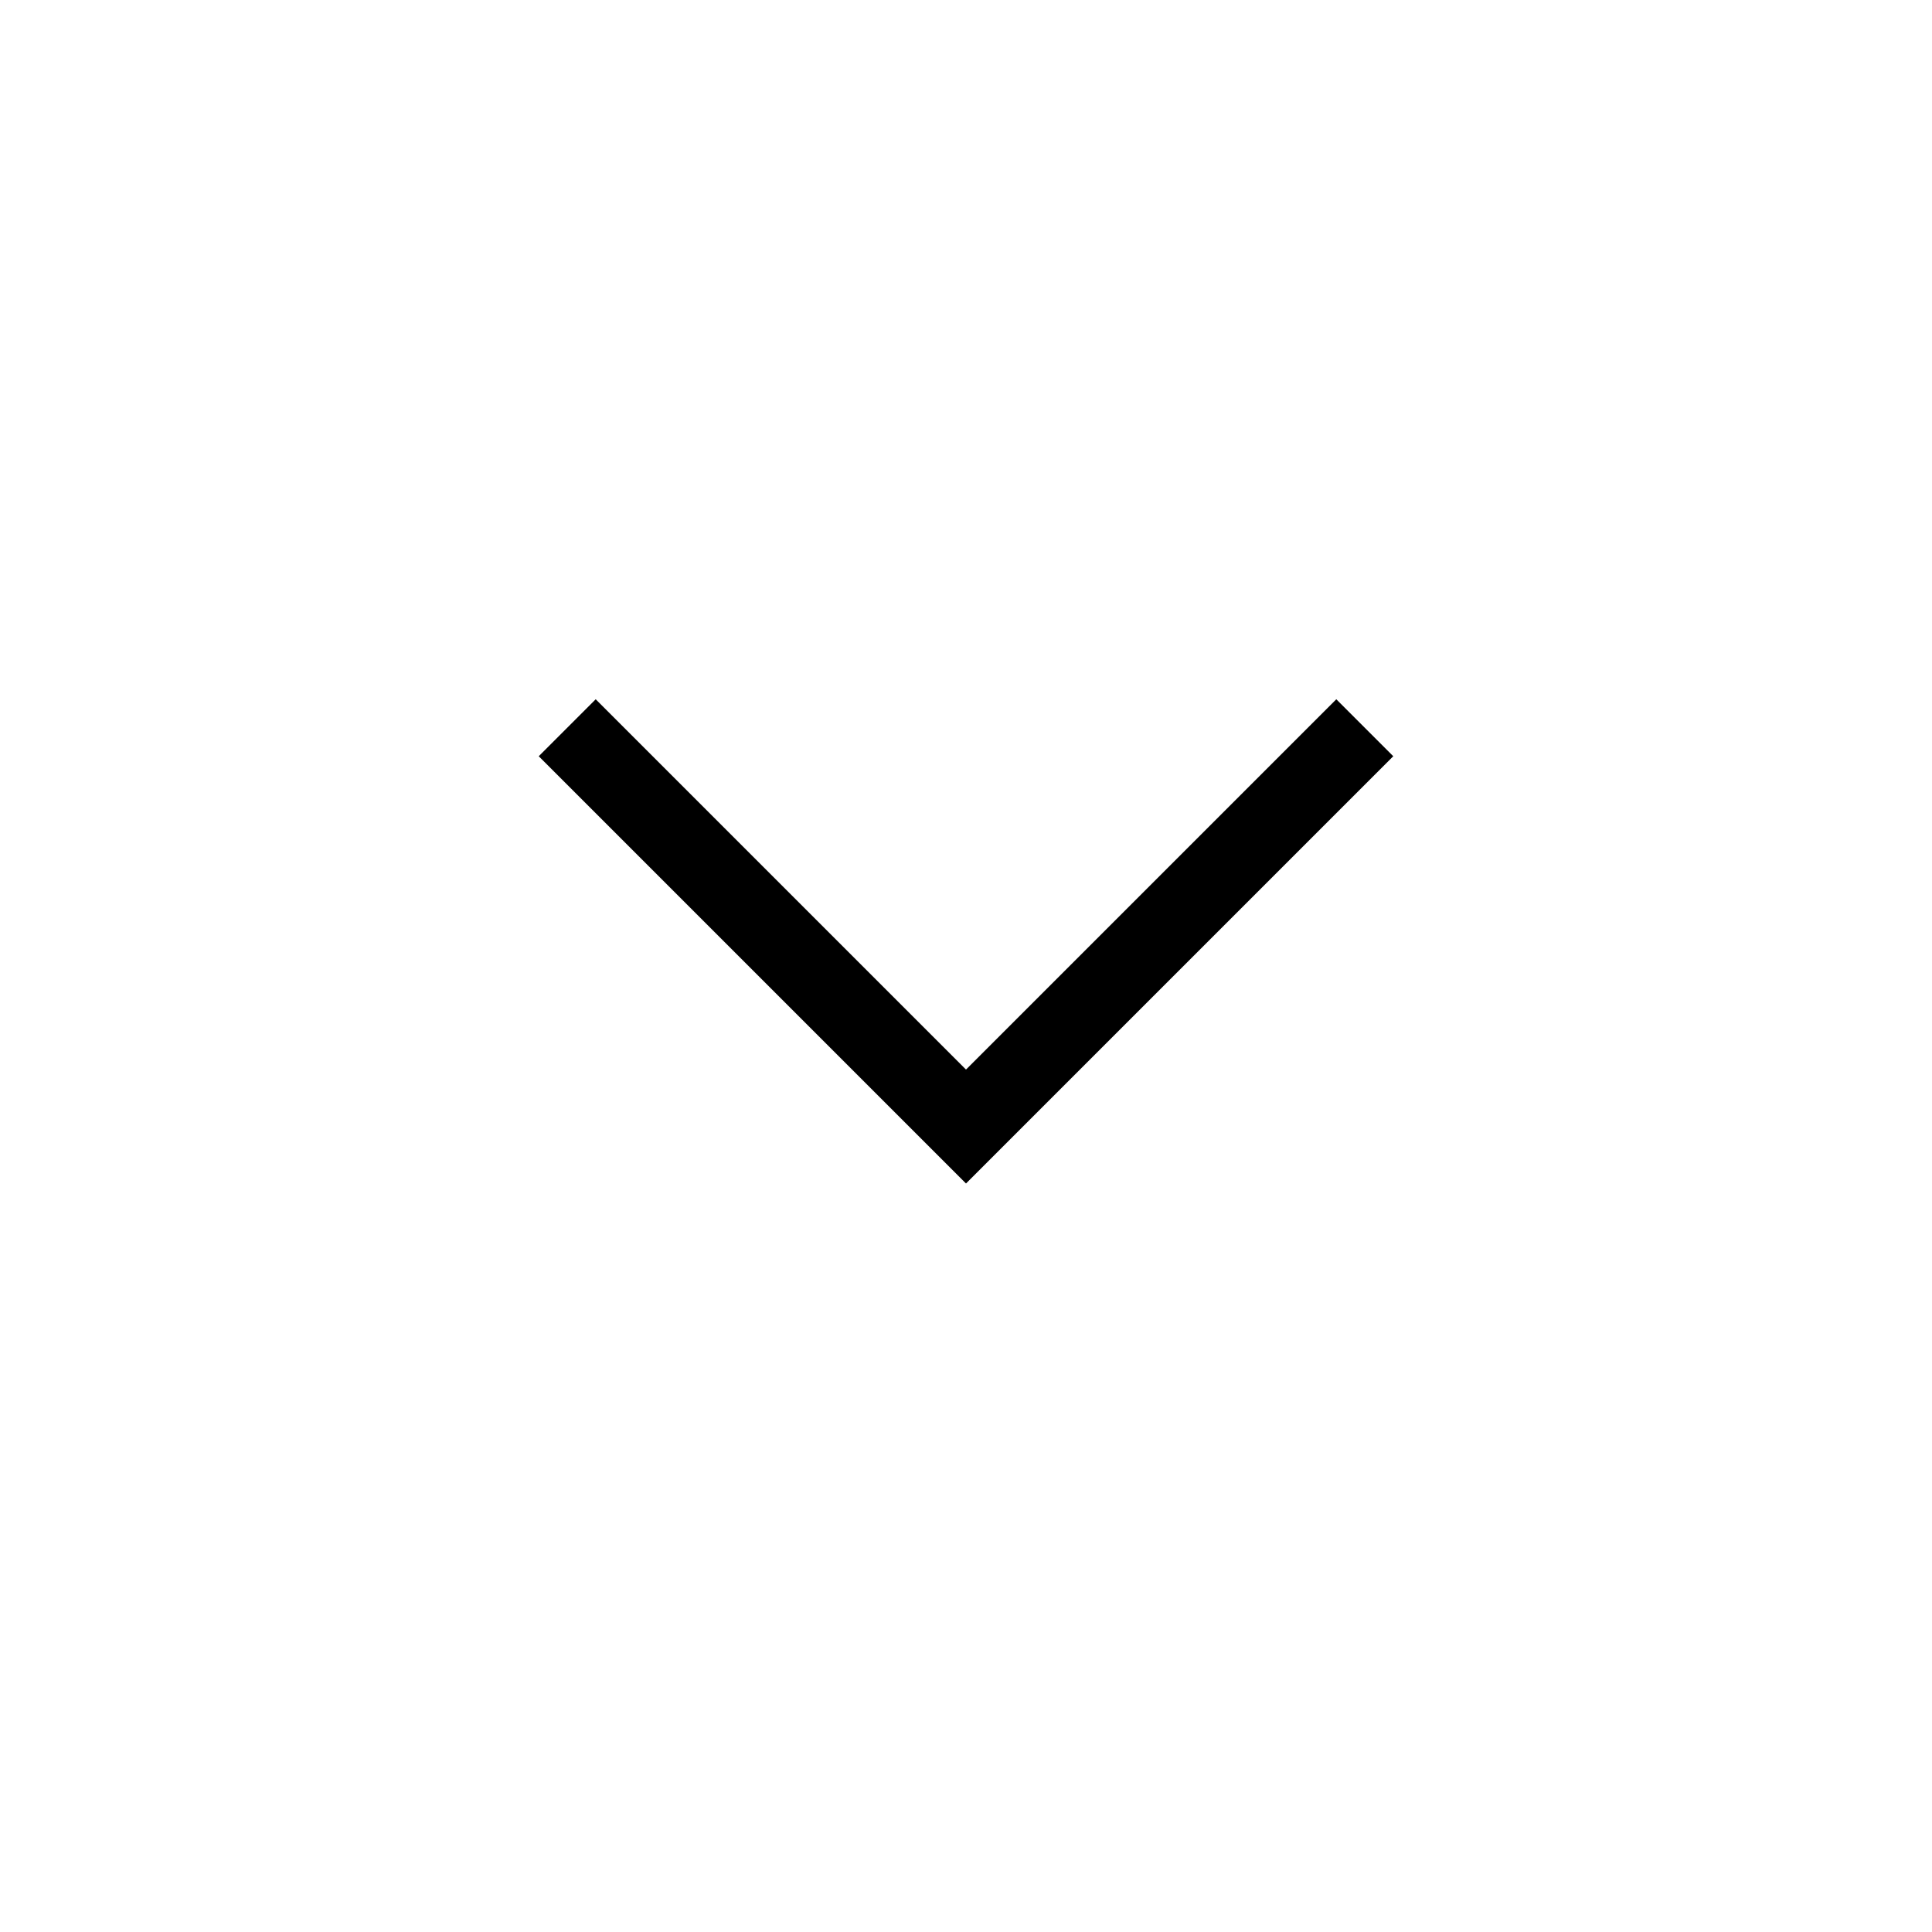
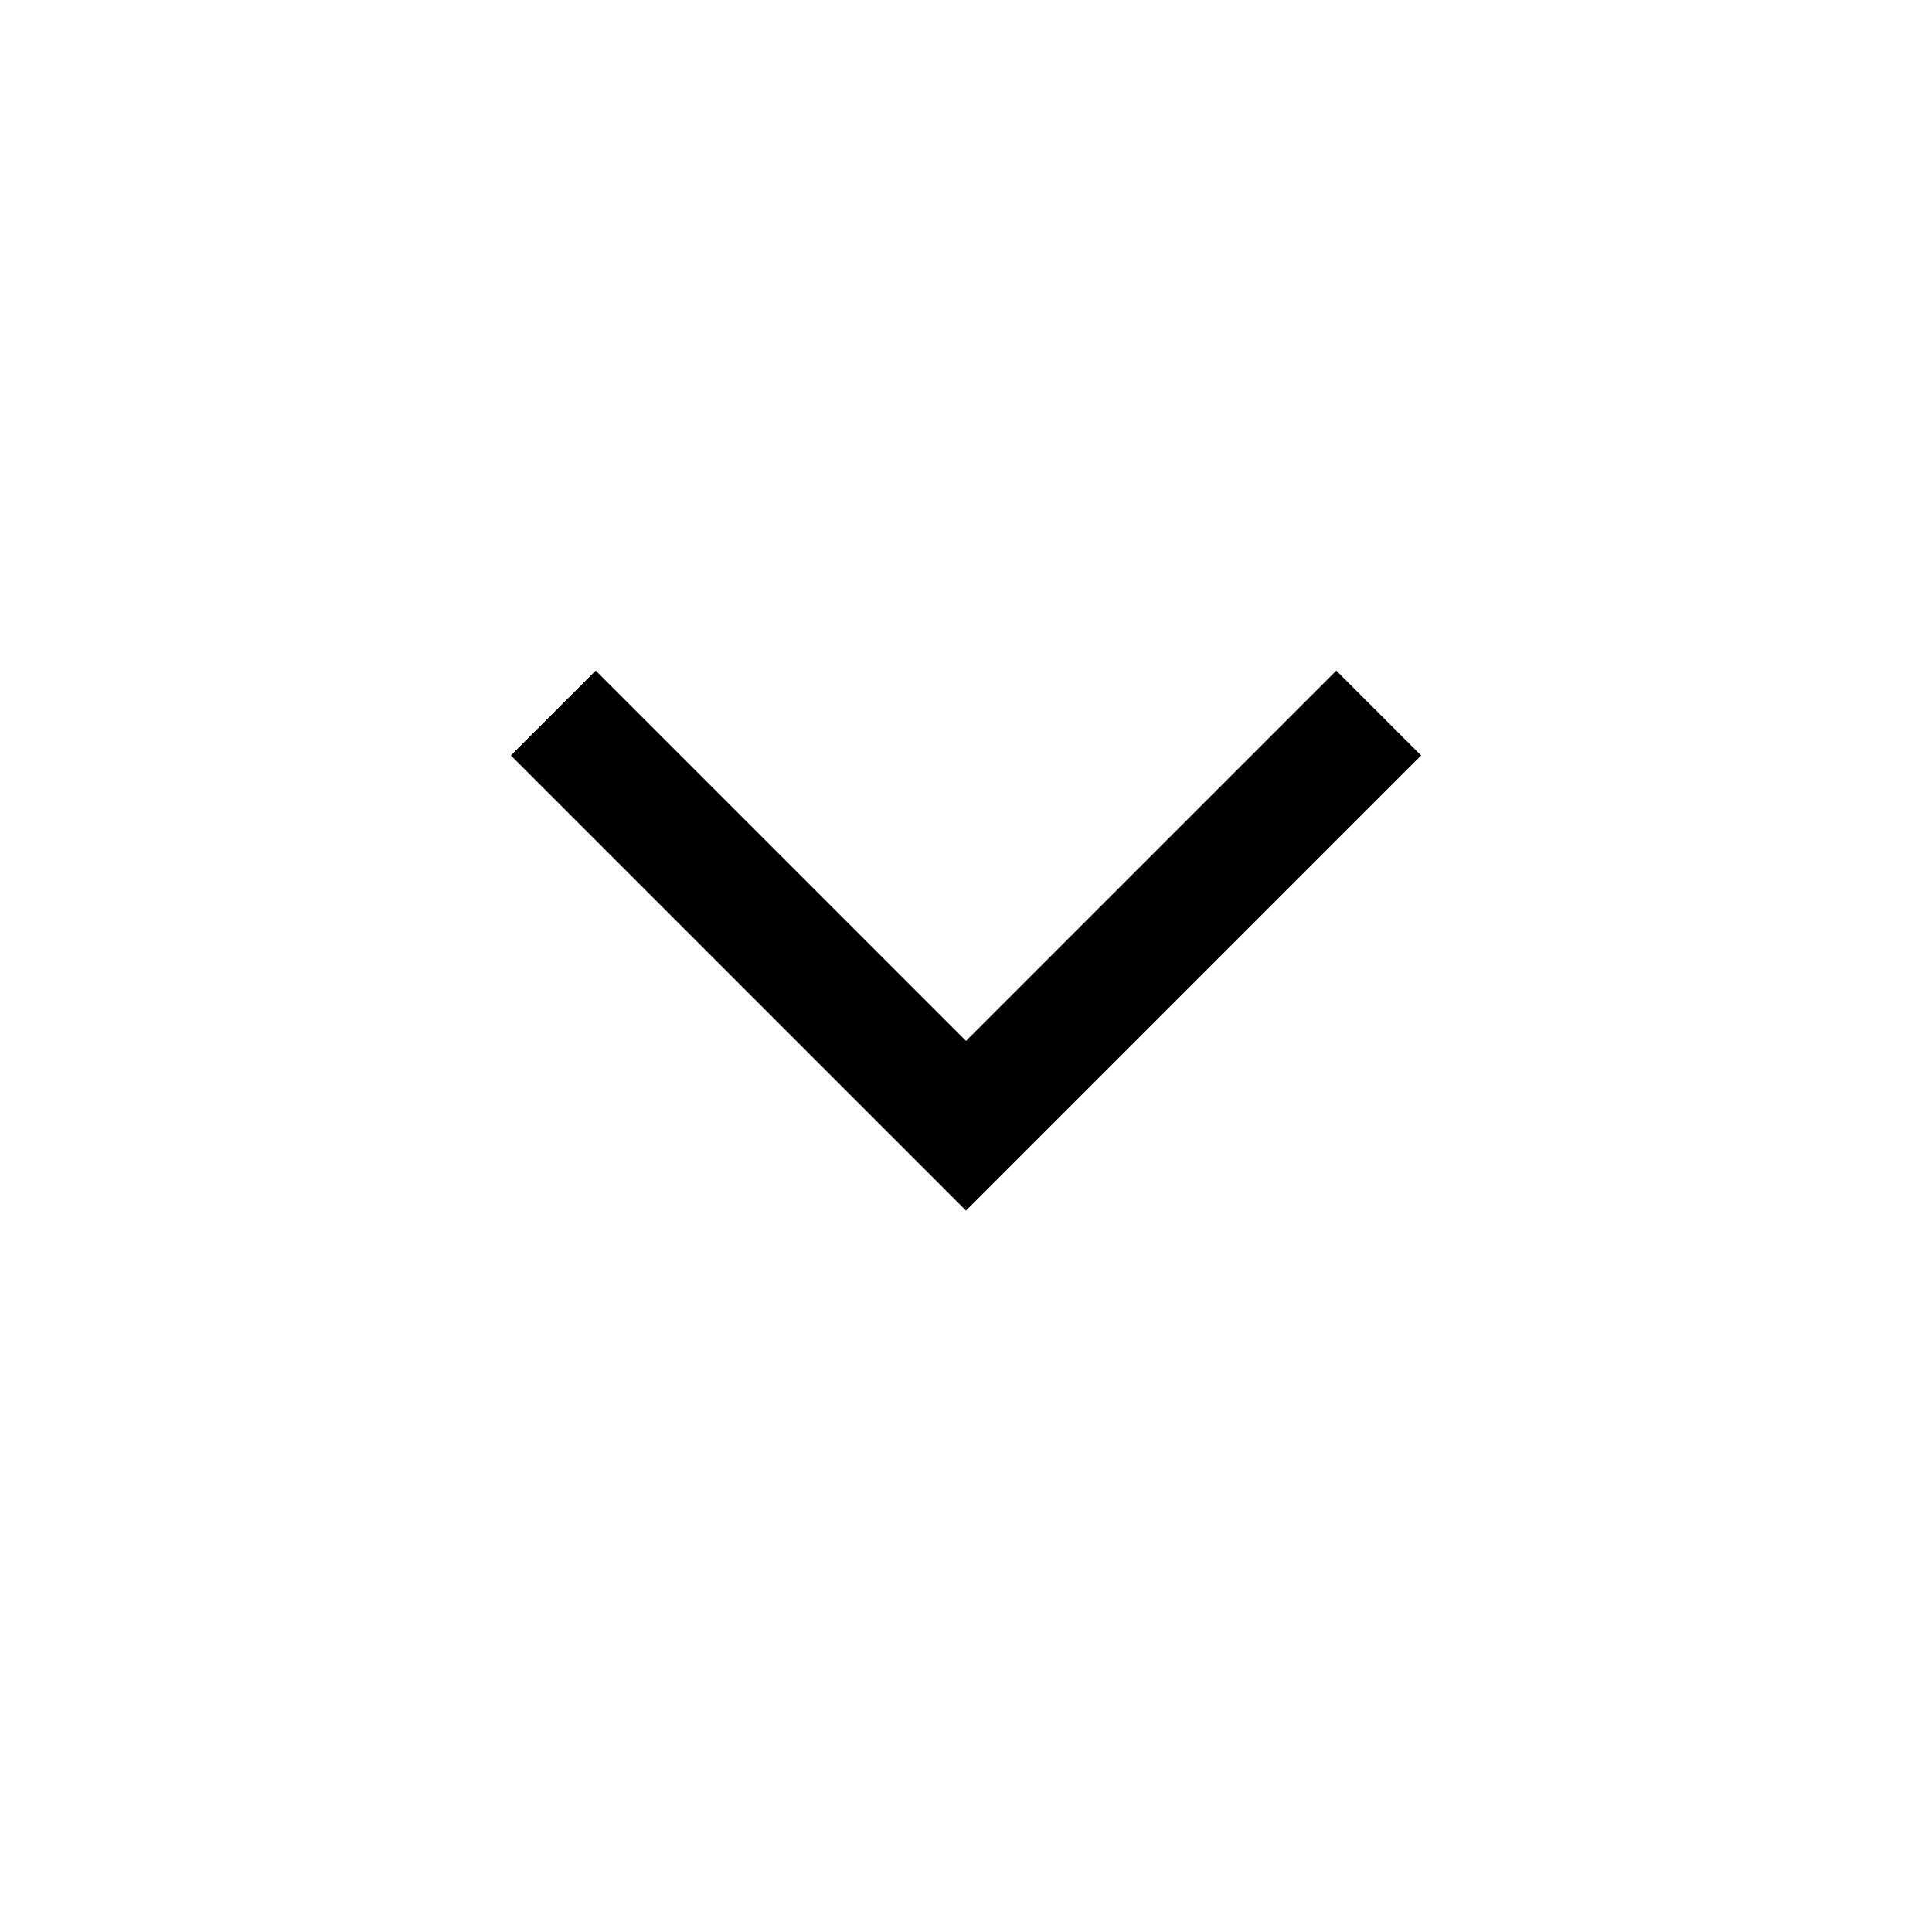
<svg xmlns="http://www.w3.org/2000/svg" height="24" viewBox="0 96 960 960" width="24" fill="currentColor">
-   <path d="M480 684.077 267.692 471.769 296 443.461l184 184 184-184 28.308 28.308L480 684.077Z" />
+   <path d="M480 697.537 253.847 471.385 296 429.232l184 184 184-184 42.153 42.153L480 697.537Z" />
</svg>
